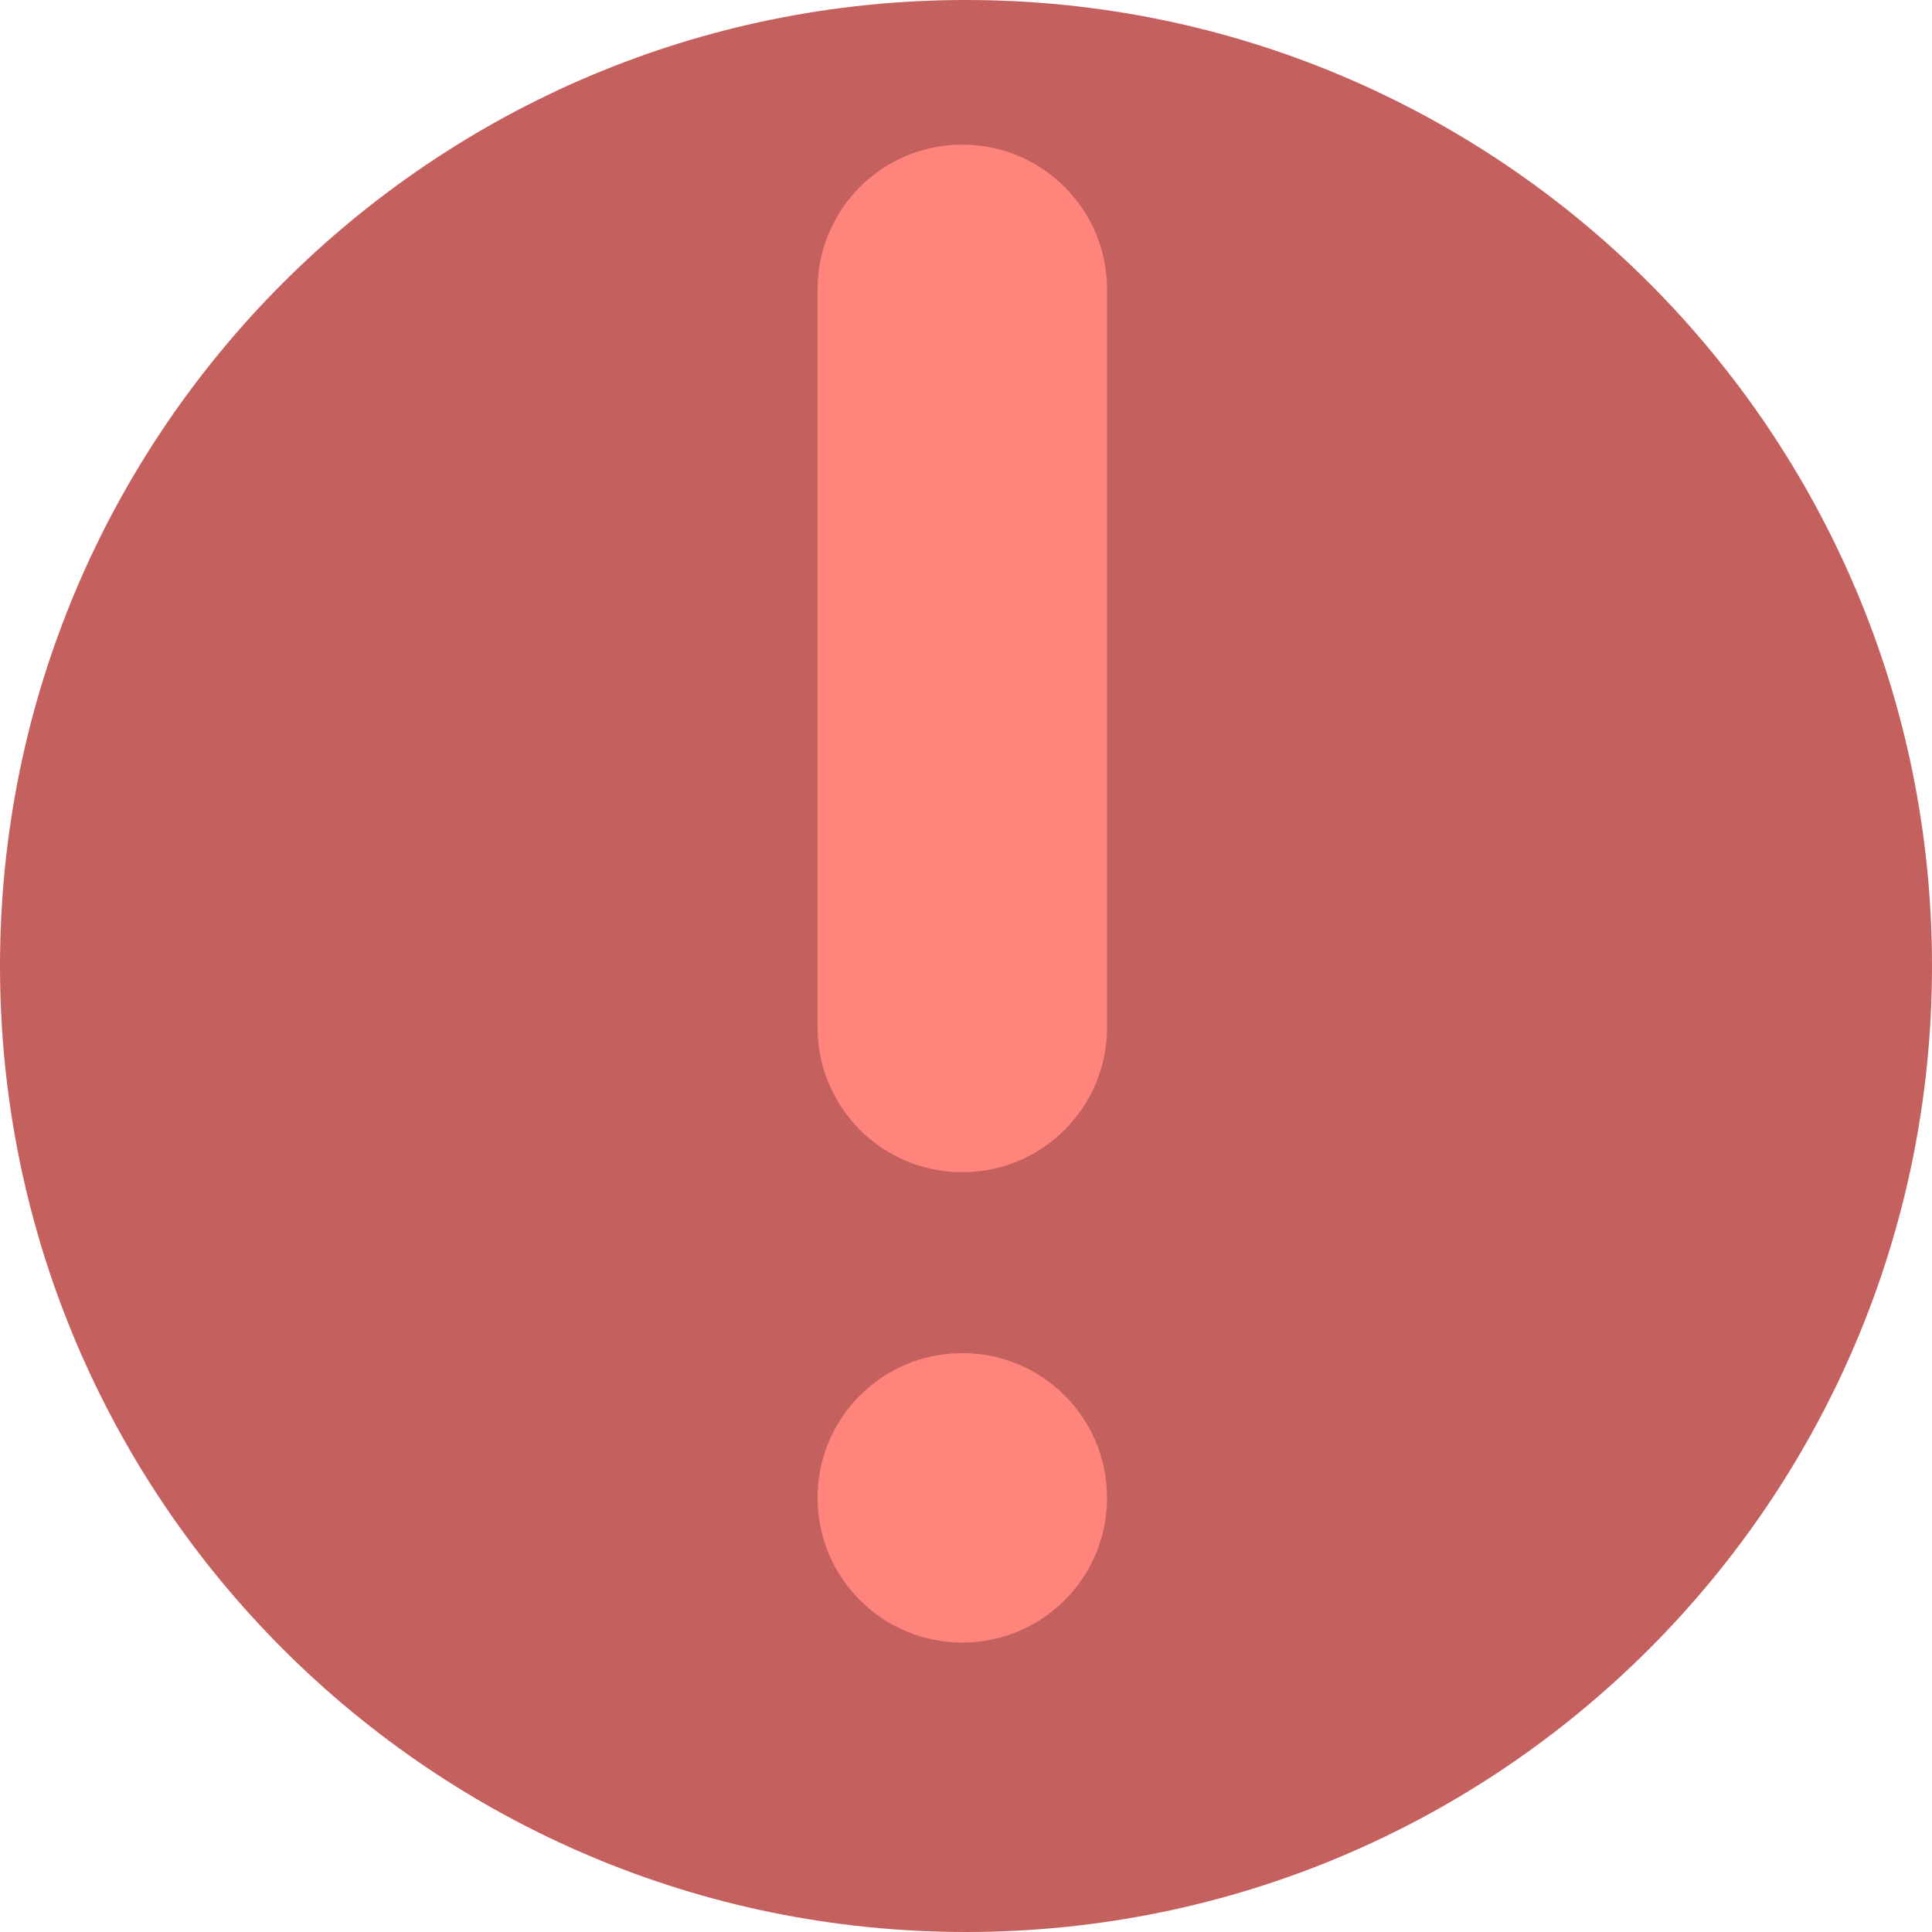
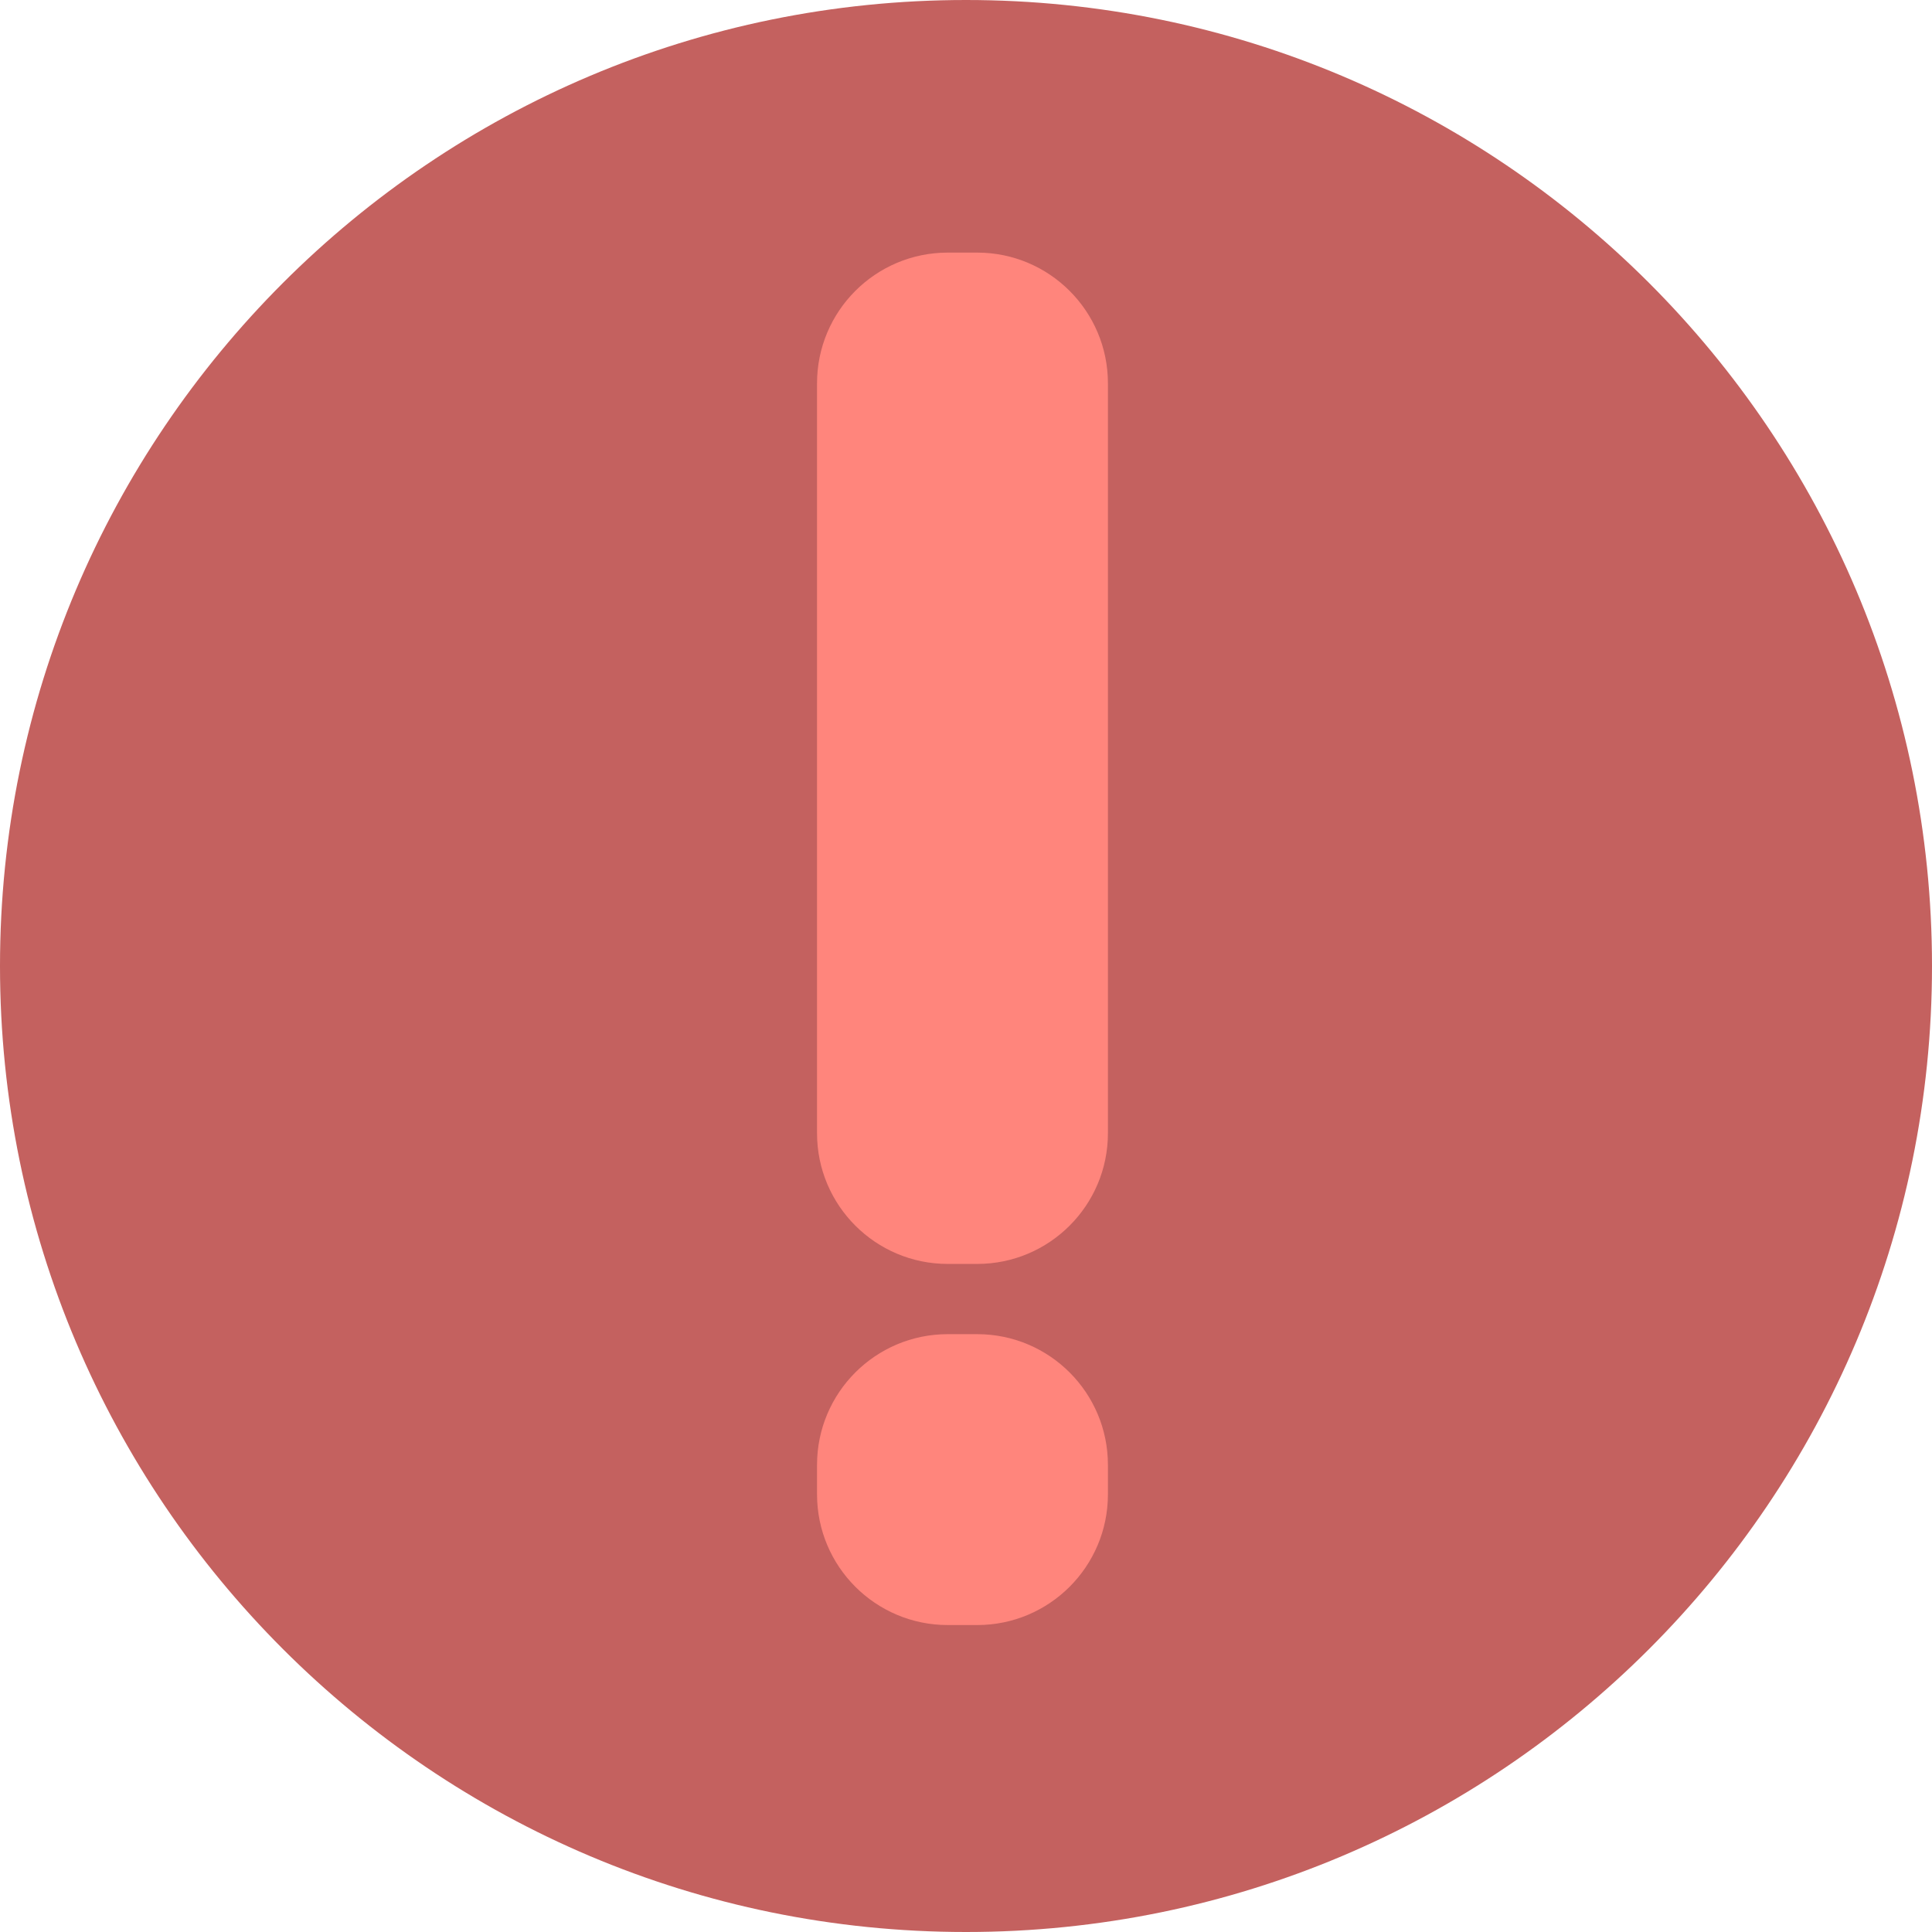
<svg xmlns="http://www.w3.org/2000/svg" id="Layer_1" data-name="Layer 1" viewBox="0 0 107 107">
  <defs>
    <style>.cls-1{fill:#c4615f;}.cls-2{fill:#ff857c;}</style>
  </defs>
  <circle class="cls-1" cx="53.5" cy="53.5" r="53.5" />
-   <rect class="cls-2" x="45.28" y="8.01" width="16.03" height="56.91" rx="8.01" />
-   <rect class="cls-2" x="45.28" y="74.94" width="16.03" height="16.03" rx="8.01" />
+   <rect class="cls-2" x="45.25" y="13.99" width="16.11" height="56.01" rx="7.24" />
+   <rect class="cls-2" x="45.25" y="73.89" width="16.11" height="16.11" rx="7.24" />
</svg>
